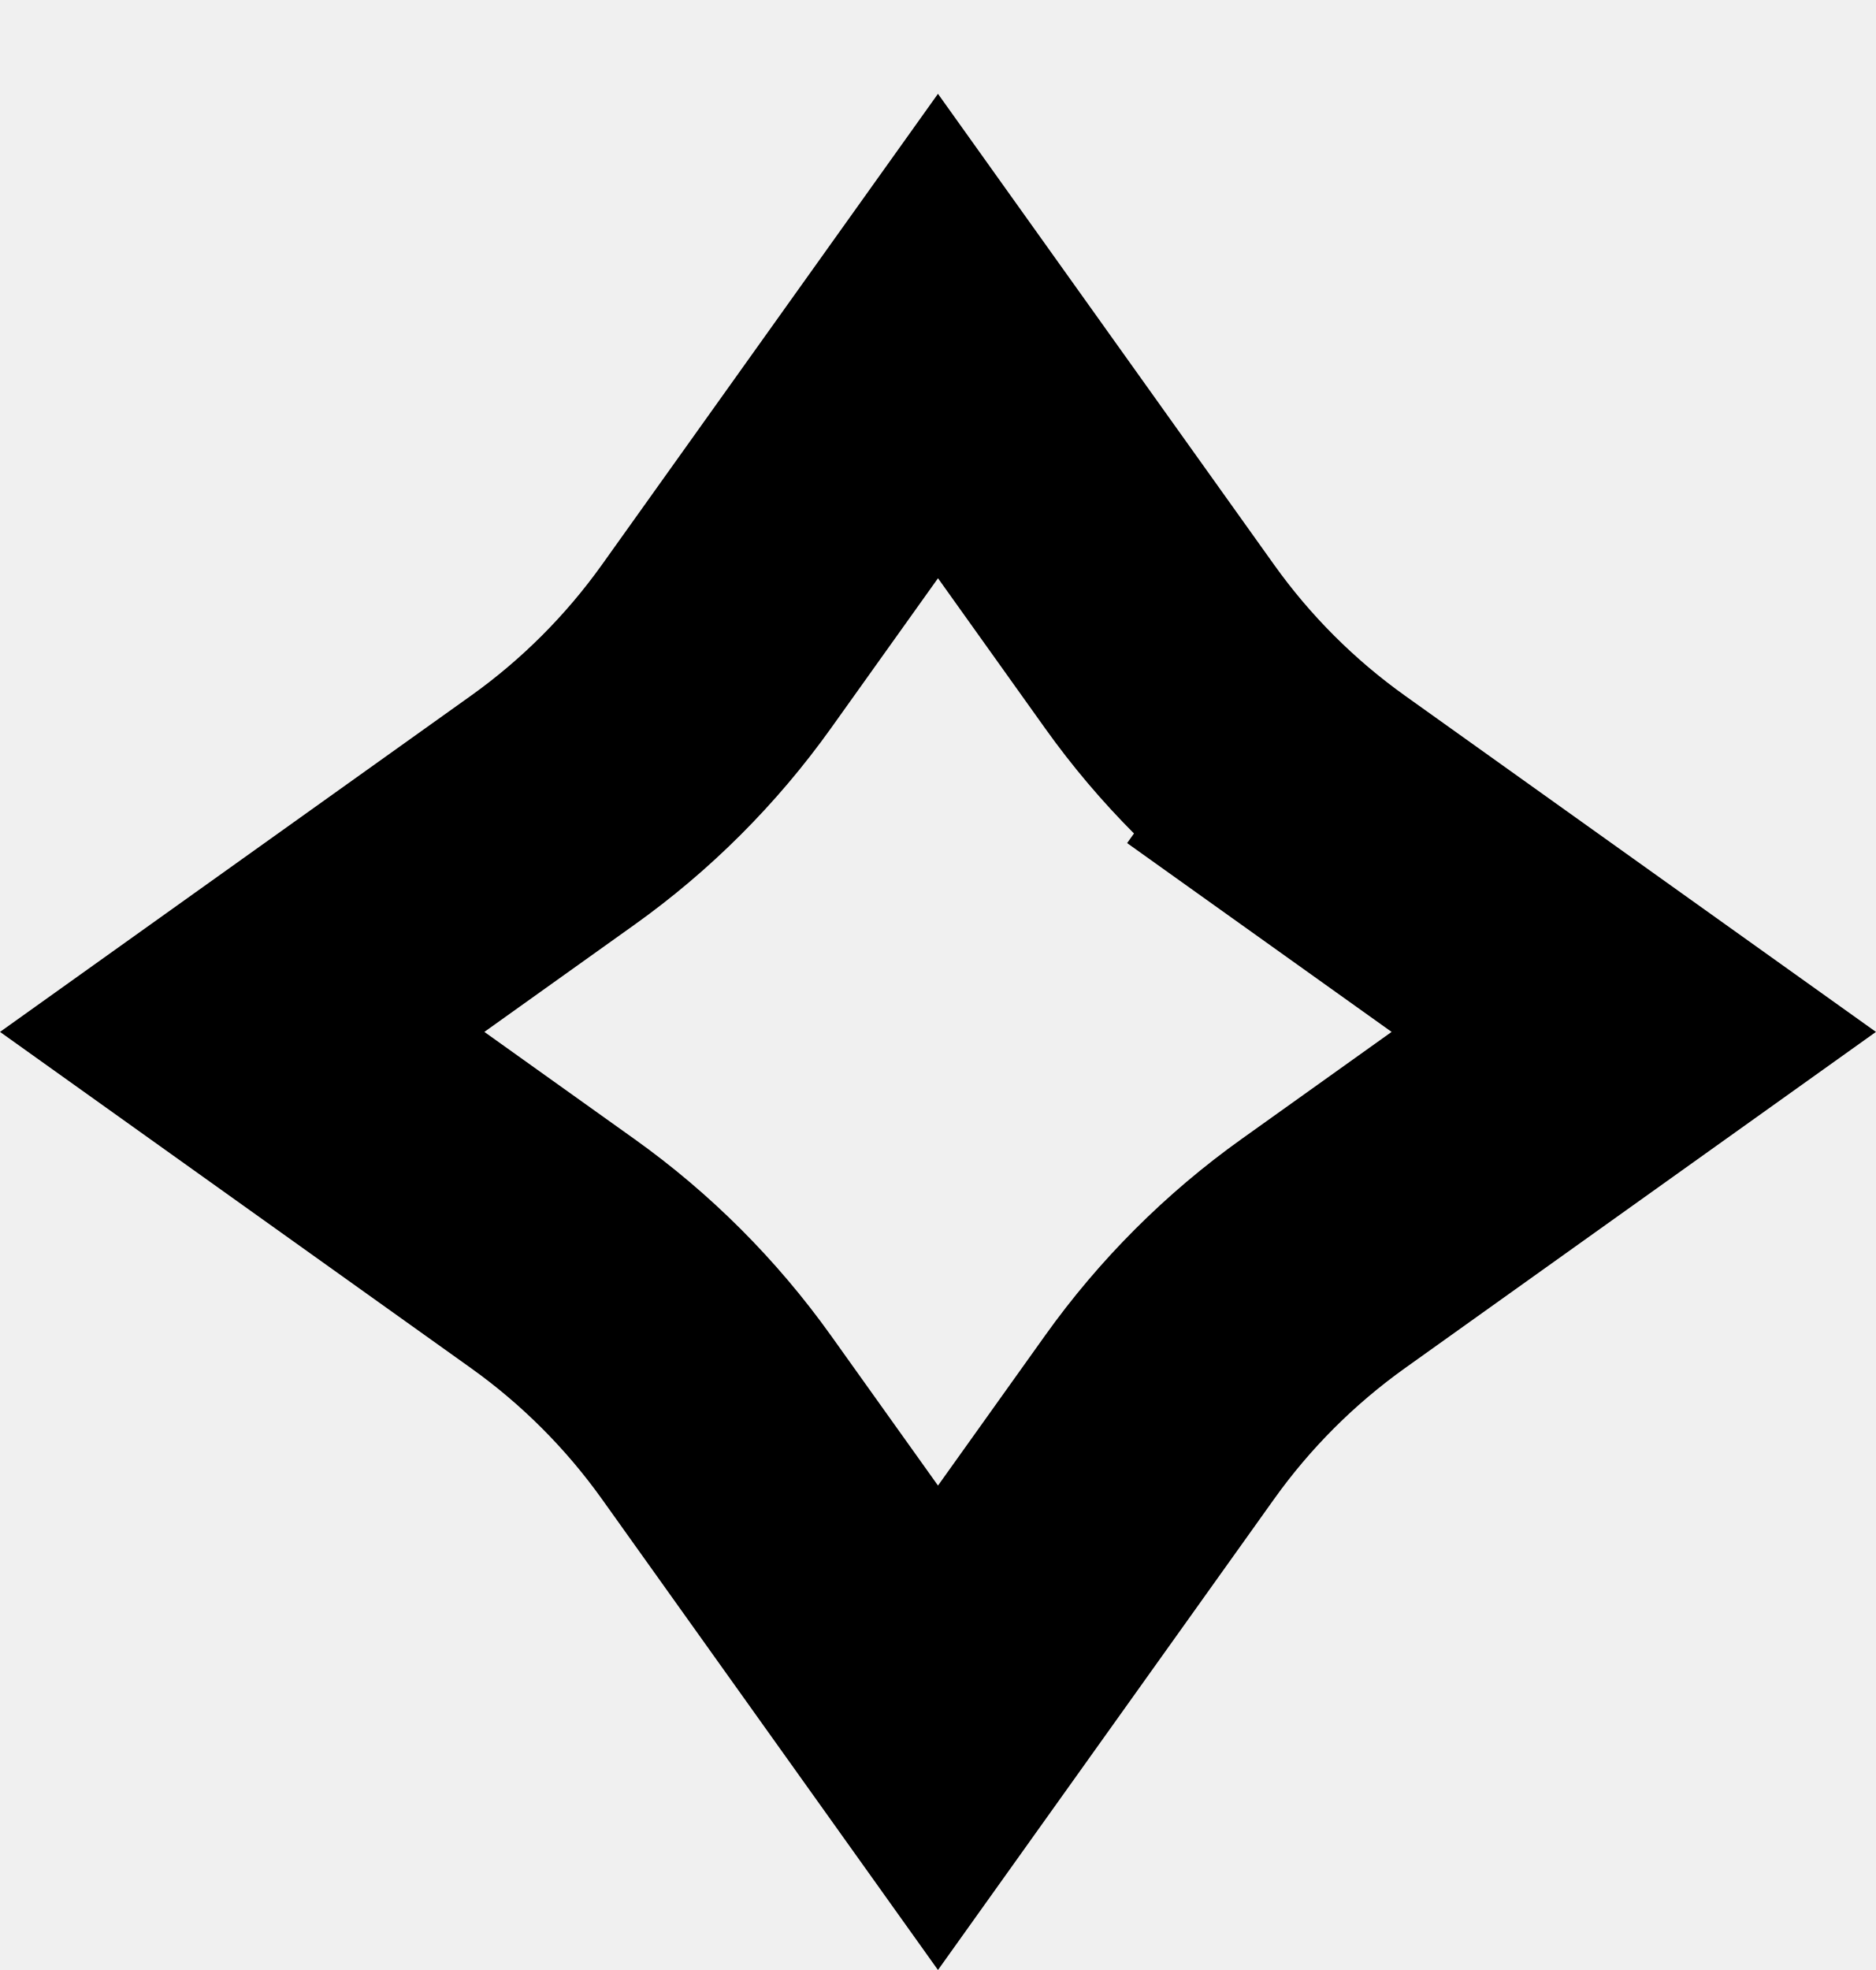
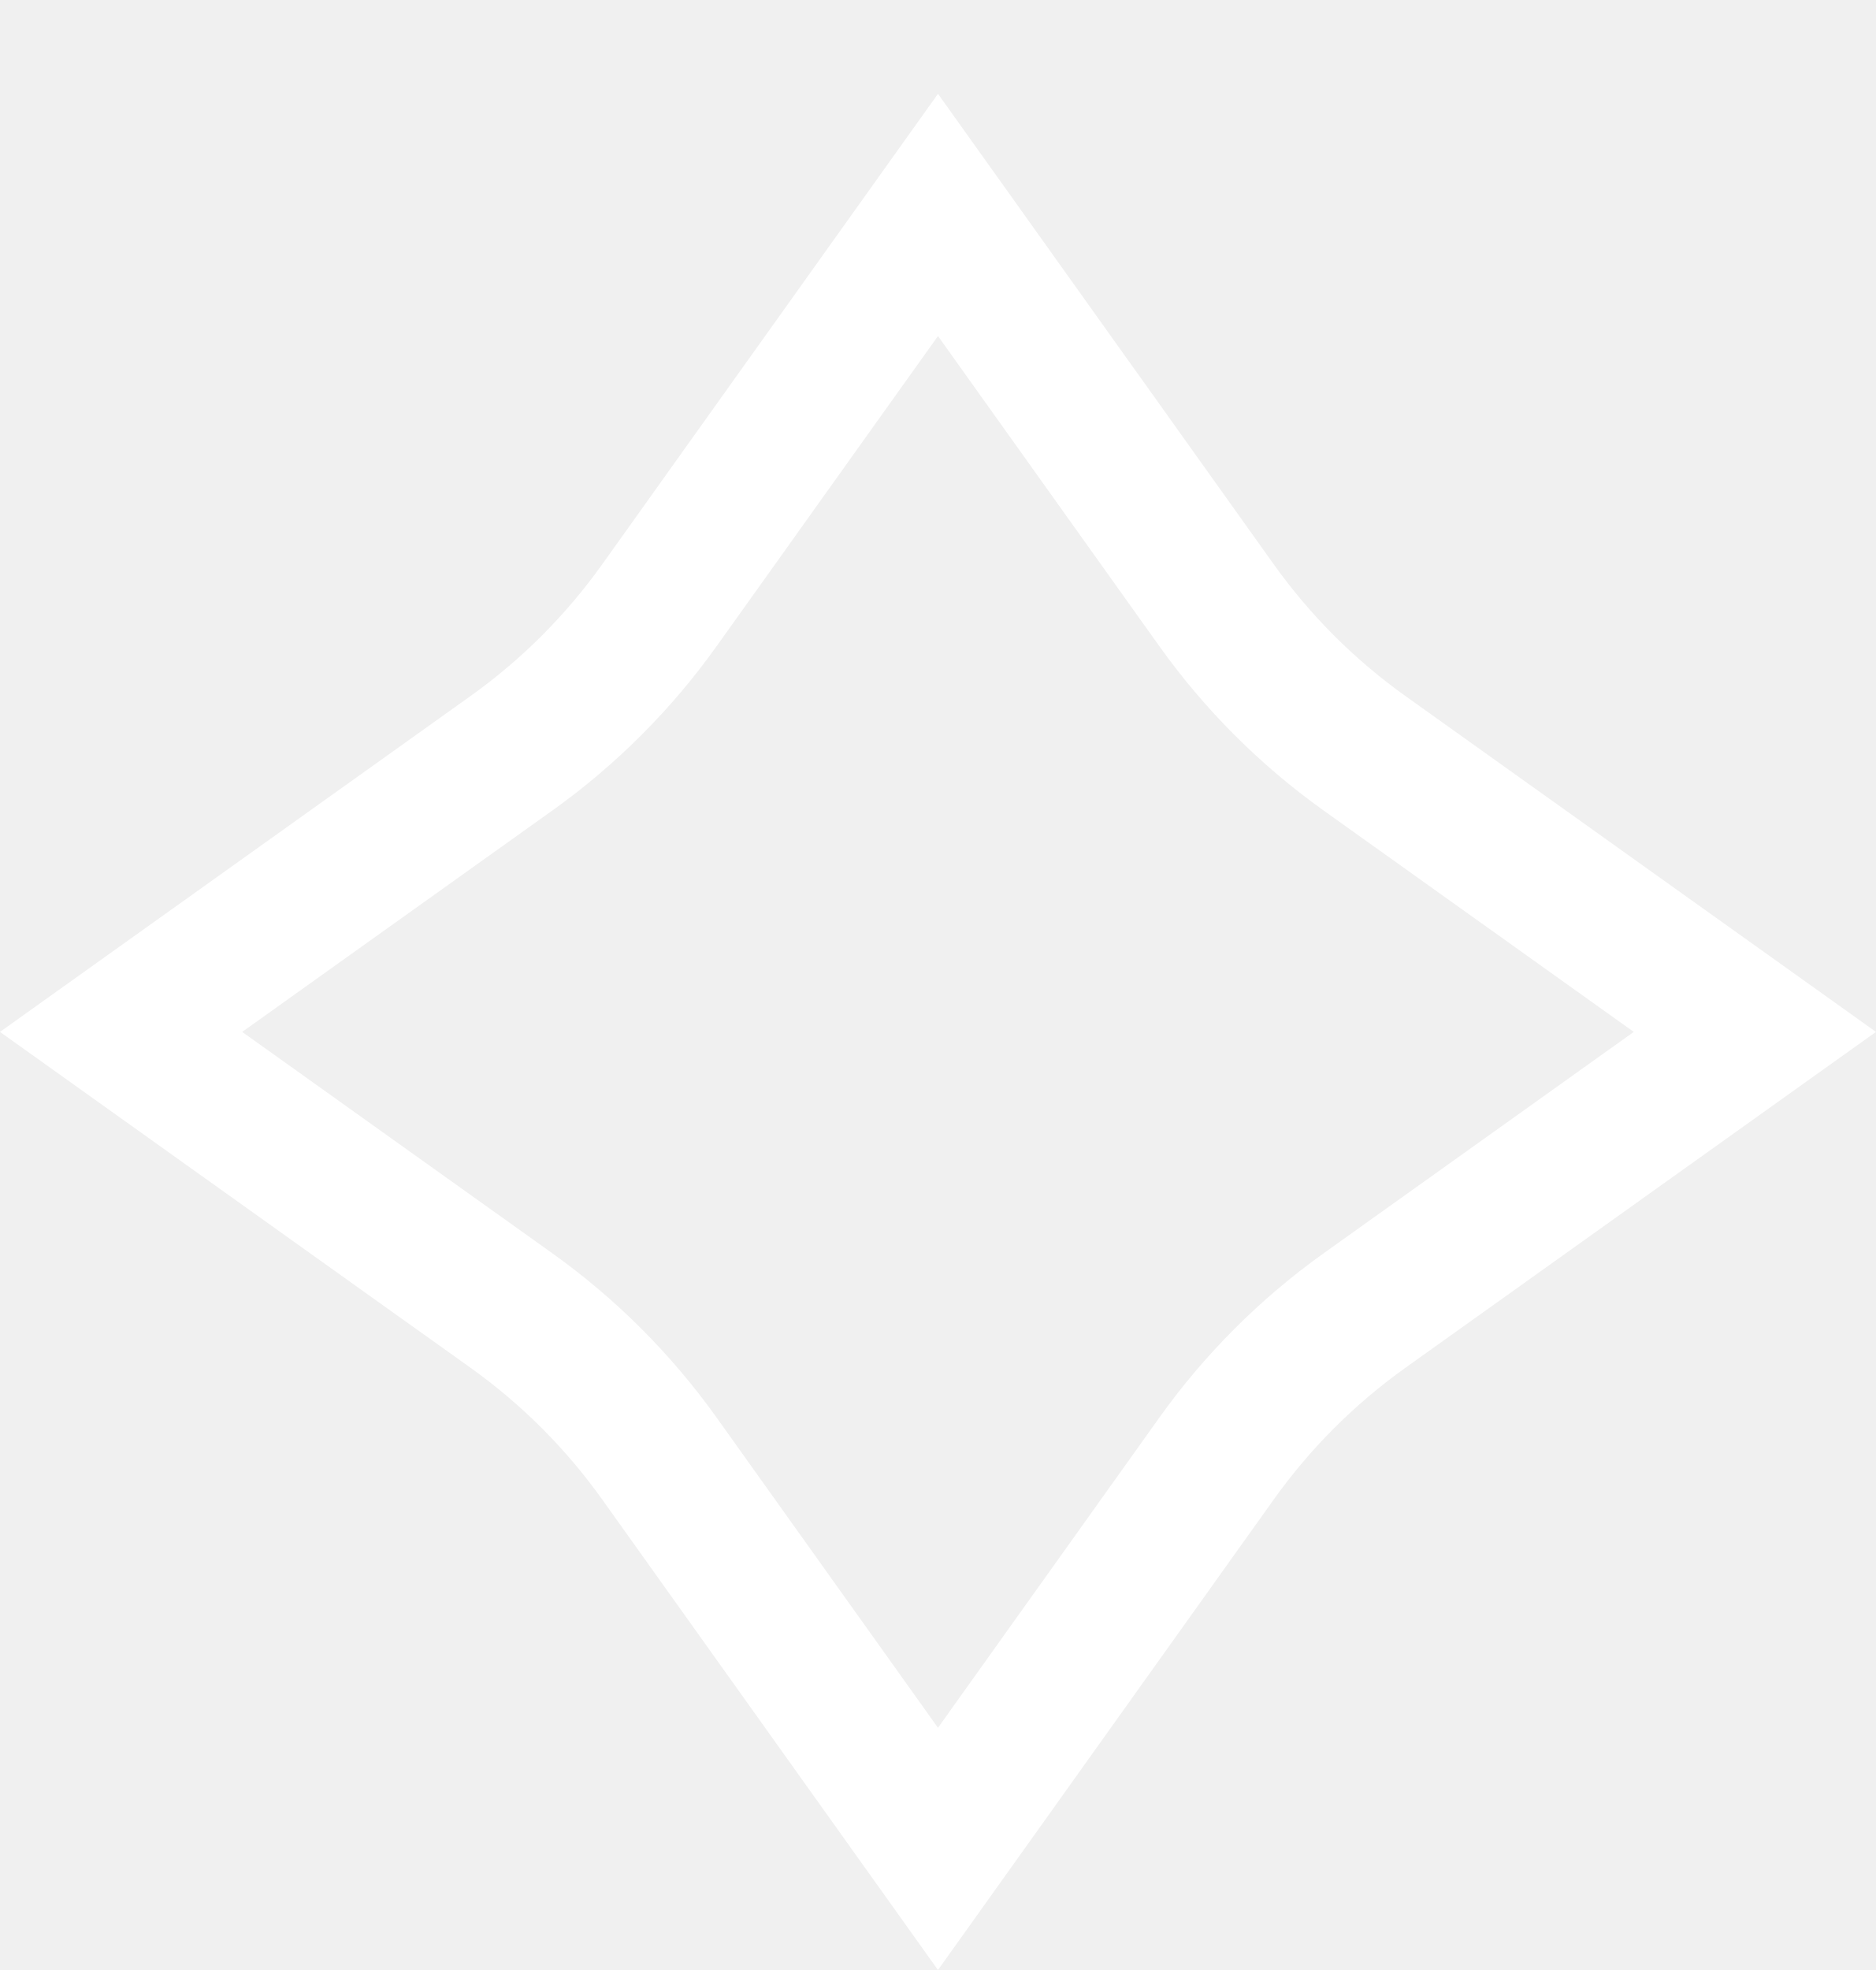
<svg xmlns="http://www.w3.org/2000/svg" width="40" height="42" viewBox="0 0 40 42" fill="none">
-   <path d="M28.218 17.276L34.836 22L28.218 26.724C26.868 27.687 25.687 28.868 24.724 30.218L20 36.836L15.277 30.218C14.313 28.868 13.132 27.687 11.782 26.724L5.164 22L11.782 17.276C13.132 16.313 14.313 15.132 15.277 13.782L20 7.164L24.724 13.782C25.687 15.132 26.868 16.313 28.218 17.276L29.961 14.835L28.218 17.276Z" stroke="black" stroke-width="6" />
+   <path d="M14.056 12.91L20 4.582L25.944 12.91C26.812 14.125 27.875 15.188 29.09 16.056L37.418 22L29.09 27.944C27.875 28.812 26.812 29.875 25.944 31.09L20 39.418L14.056 31.09C13.188 29.875 12.125 28.812 10.91 27.944L2.582 22L10.91 16.056C12.125 15.188 13.188 14.125 14.056 12.91Z" stroke="white" stroke-width="3" />
</svg>
